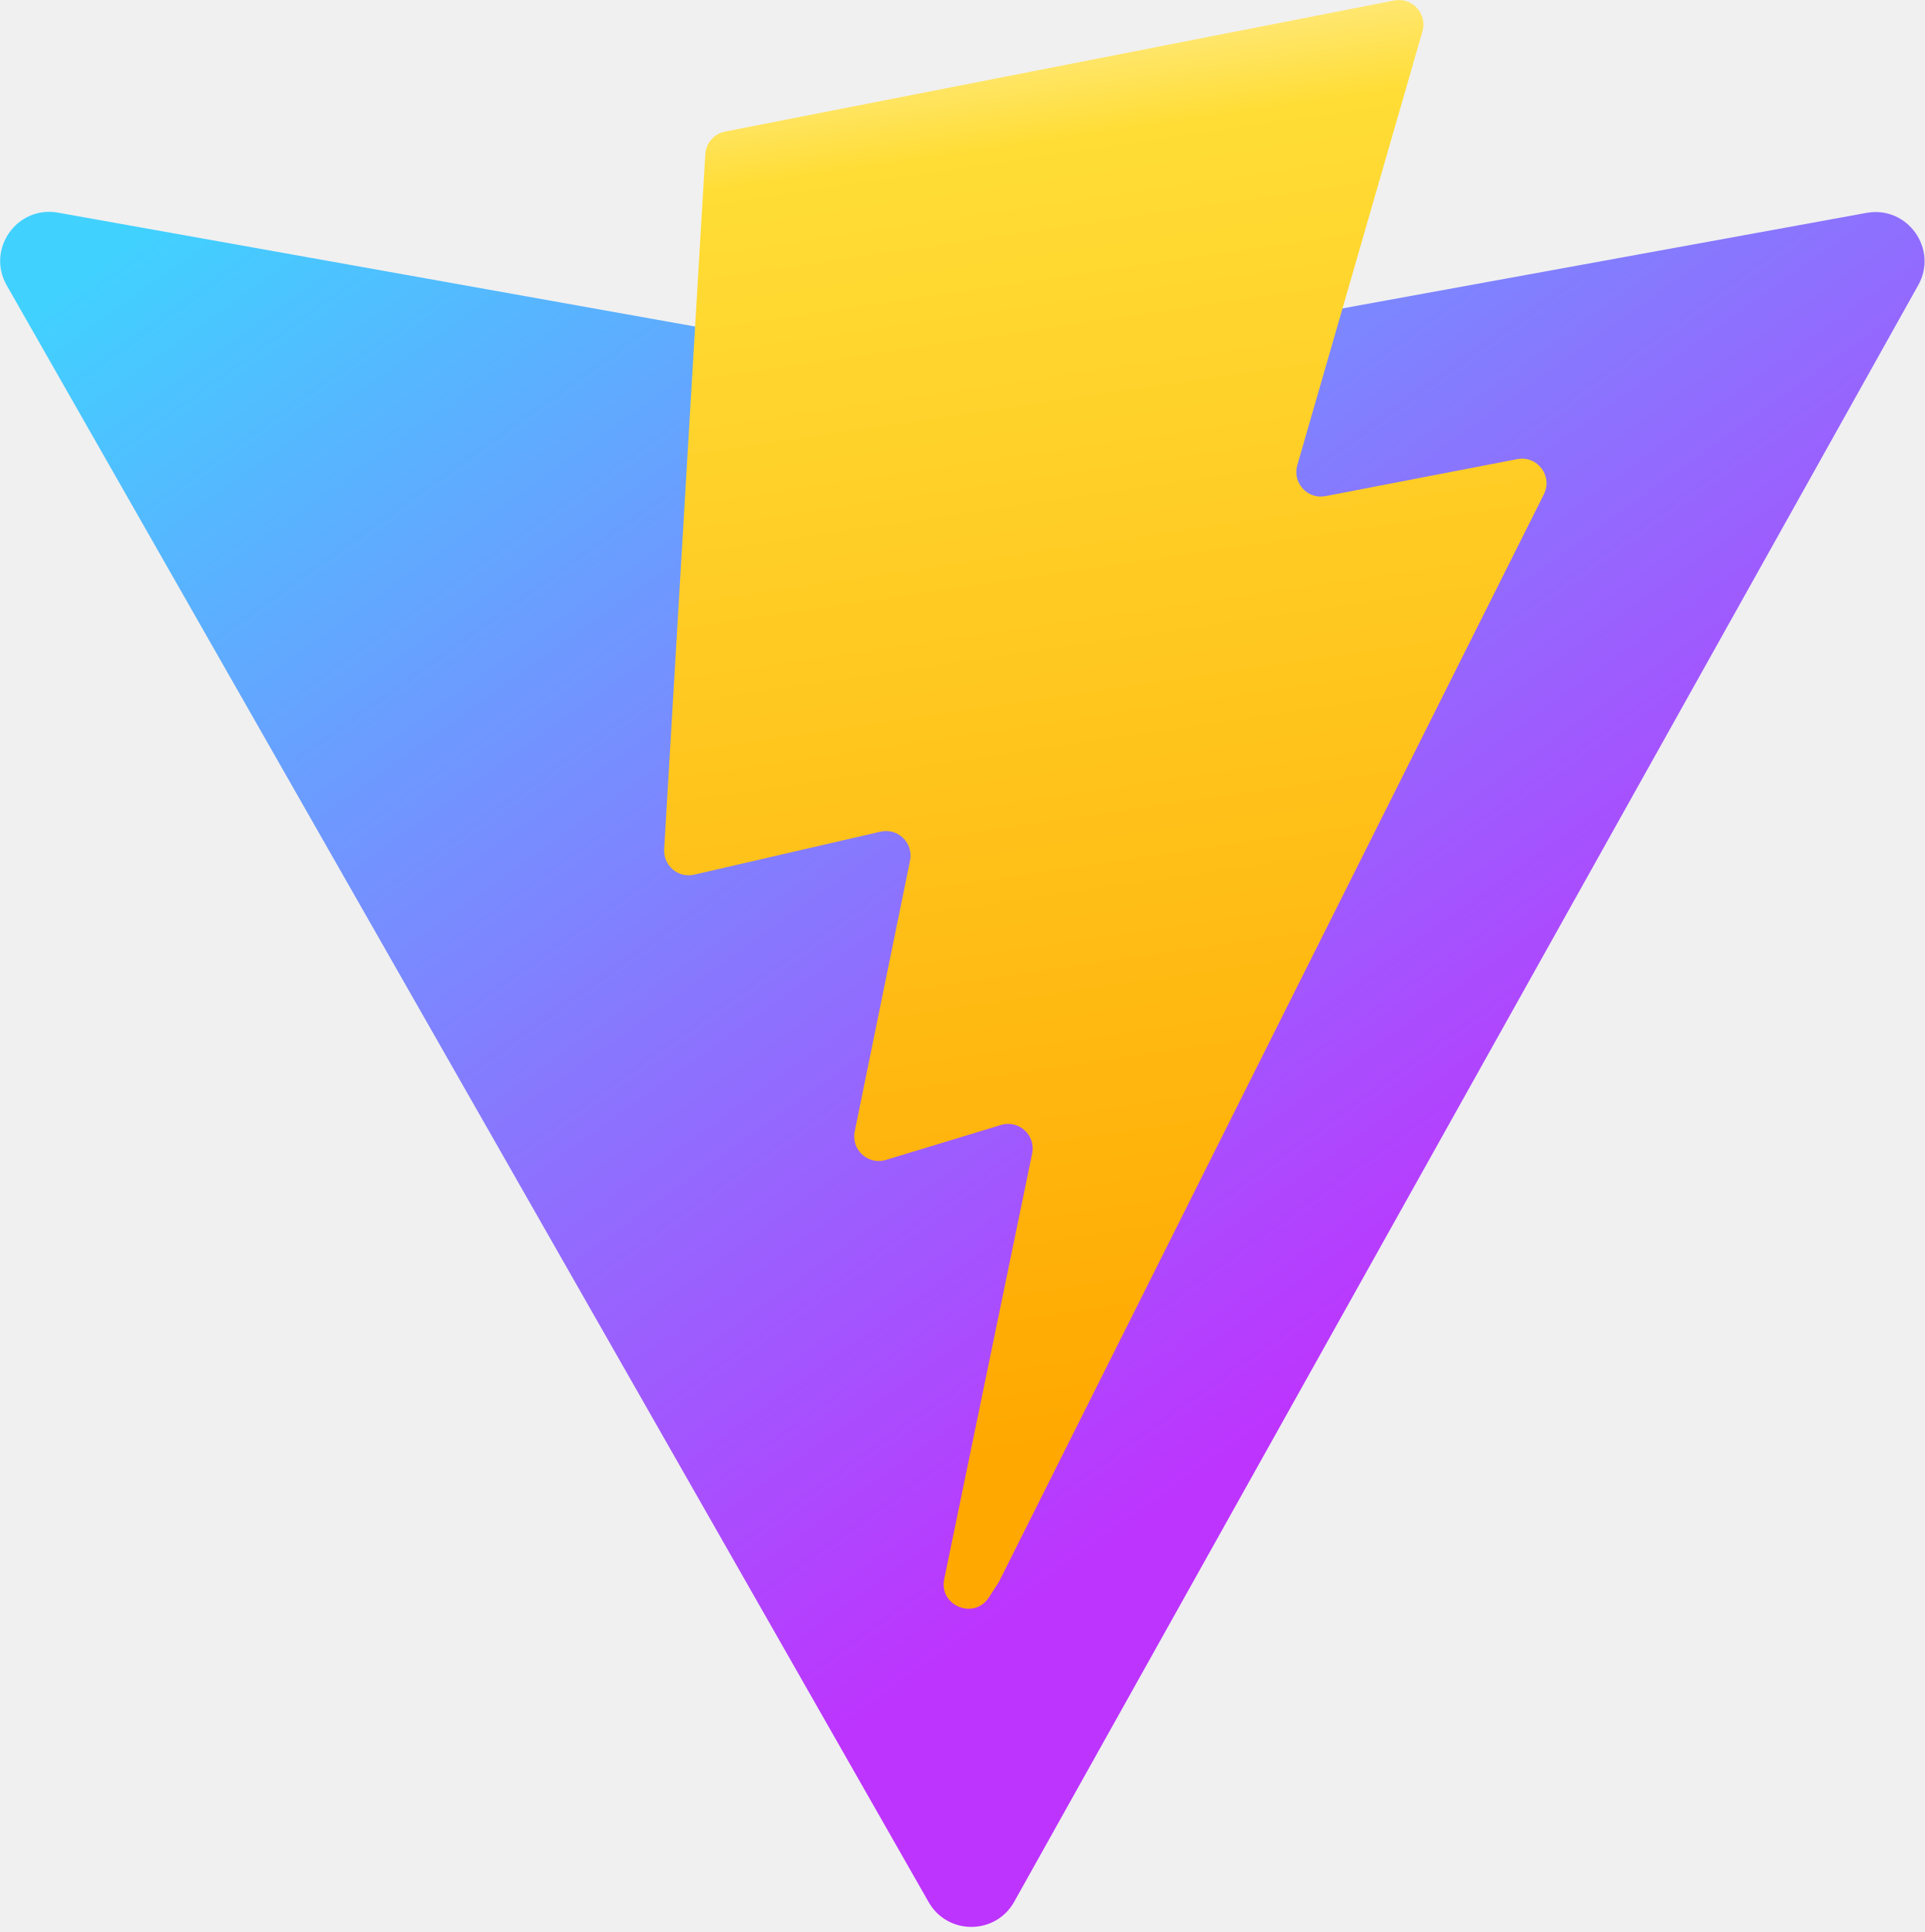
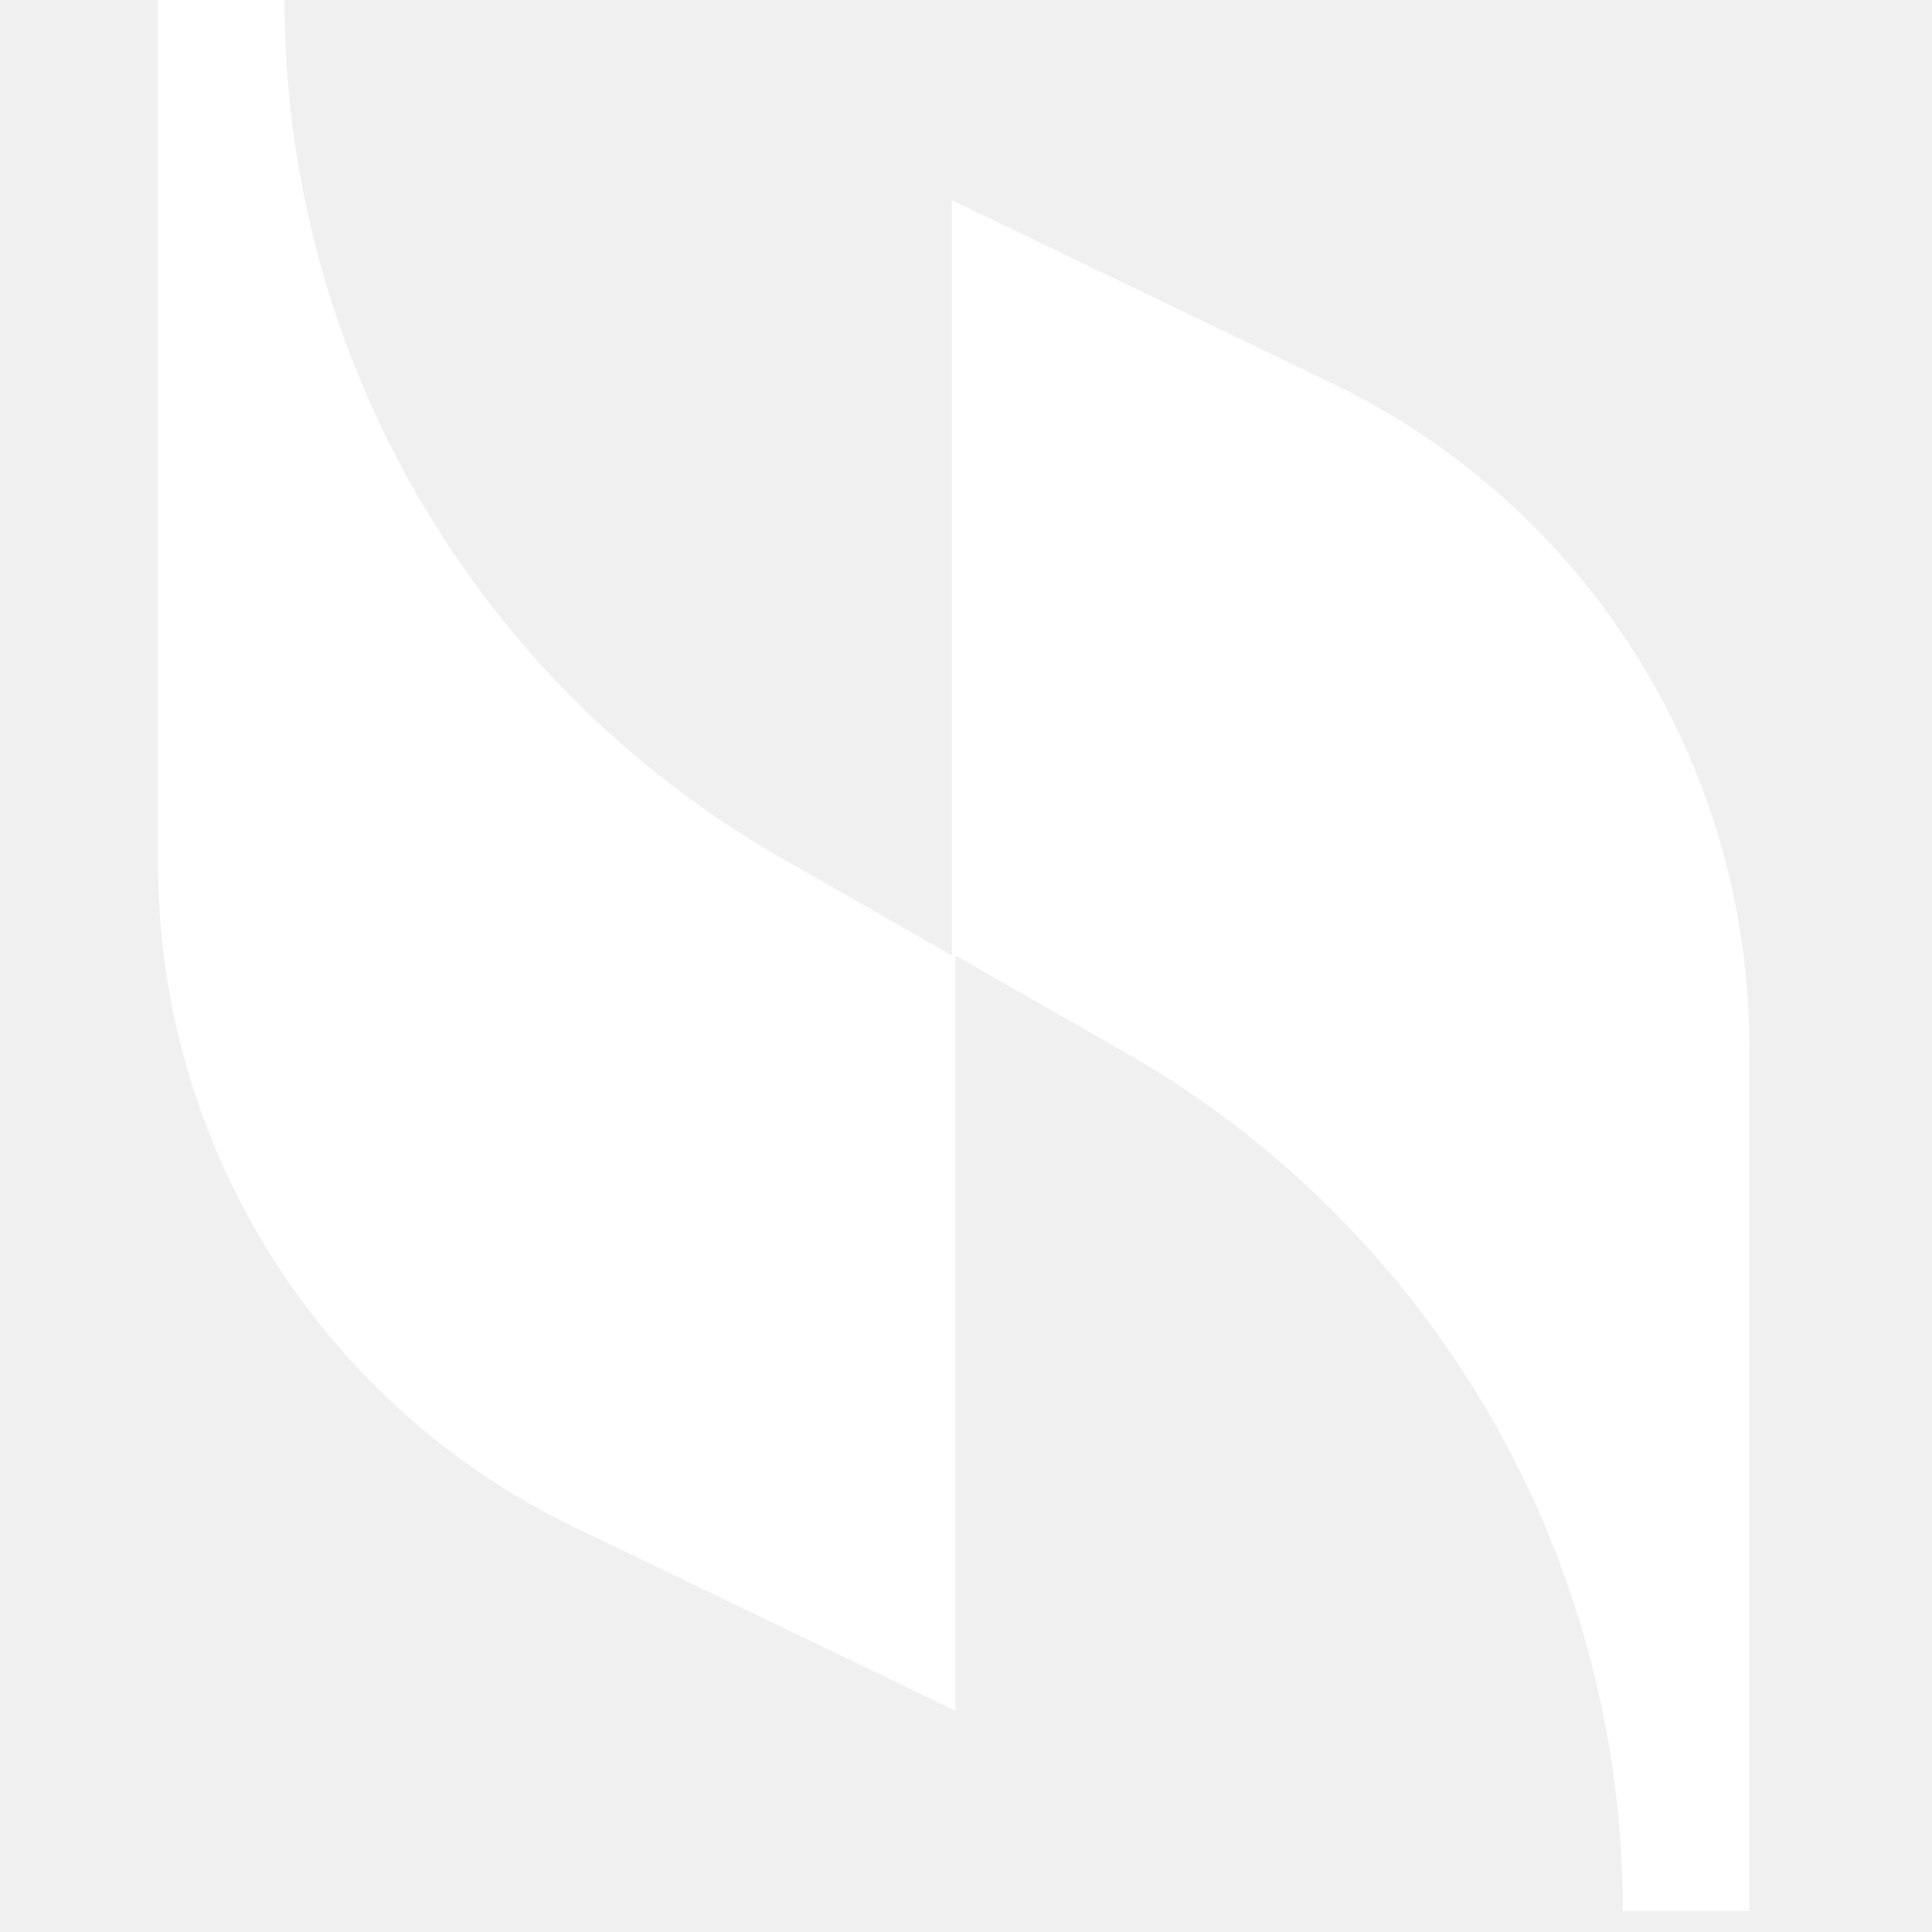
- <svg xmlns="http://www.w3.org/2000/svg" aria-hidden="true" role="img" class="iconify iconify--logos" width="31.88" height="32" preserveAspectRatio="xMidYMid meet" viewBox="0 0 256 257">
-   <defs>
-     <linearGradient id="IconifyId1813088fe1fbc01fb466" x1="-.828%" x2="57.636%" y1="7.652%" y2="78.411%">
-       <stop offset="0%" stop-color="#41D1FF" />
-       <stop offset="100%" stop-color="#BD34FE" />
-     </linearGradient>
-     <linearGradient id="IconifyId1813088fe1fbc01fb467" x1="43.376%" x2="50.316%" y1="2.242%" y2="89.03%">
-       <stop offset="0%" stop-color="#FFEA83" />
-       <stop offset="8.333%" stop-color="#FFDD35" />
-       <stop offset="100%" stop-color="#FFA800" />
-     </linearGradient>
-   </defs>
-   <path fill="url(#IconifyId1813088fe1fbc01fb466)" d="M255.153 37.938L134.897 252.976c-2.483 4.44-8.862 4.466-11.382.048L.875 37.958c-2.746-4.814 1.371-10.646 6.827-9.67l120.385 21.517a6.537 6.537 0 0 0 2.322-.004l117.867-21.483c5.438-.991 9.574 4.796 6.877 9.62Z" />
-   <path fill="url(#IconifyId1813088fe1fbc01fb467)" d="M185.432.063L96.44 17.501a3.268 3.268 0 0 0-2.634 3.014l-5.474 92.456a3.268 3.268 0 0 0 3.997 3.378l24.777-5.718c2.318-.535 4.413 1.507 3.936 3.838l-7.361 36.047c-.495 2.426 1.782 4.5 4.151 3.78l15.304-4.649c2.372-.72 4.652 1.36 4.15 3.788l-11.698 56.621c-.732 3.542 3.979 5.473 5.943 2.437l1.313-2.028l72.516-144.72c1.215-2.423-.88-5.186-3.54-4.672l-25.505 4.922c-2.396.462-4.435-1.77-3.759-4.114l16.646-57.705c.677-2.35-1.37-4.583-3.769-4.113Z" />
+ <svg xmlns="http://www.w3.org/2000/svg" width="40" height="40" viewBox="0 0 46 55" fill="#fff">
+   <path d="M22.6 5.7V27.2L17.7 24.4C9 19.4 3.6 10.1 3.6 0H0V24.6C0 32.6 4.6 40 11.9 43.5L22.7 48.7V27.2L27.6 30C36.3 35 41.7 44.3 41.7 54.4H45.3V29.8C45.3 21.8 40.7 14.4 33.4 10.9L22.6 5.7Z" fill="#fff" />
</svg>
